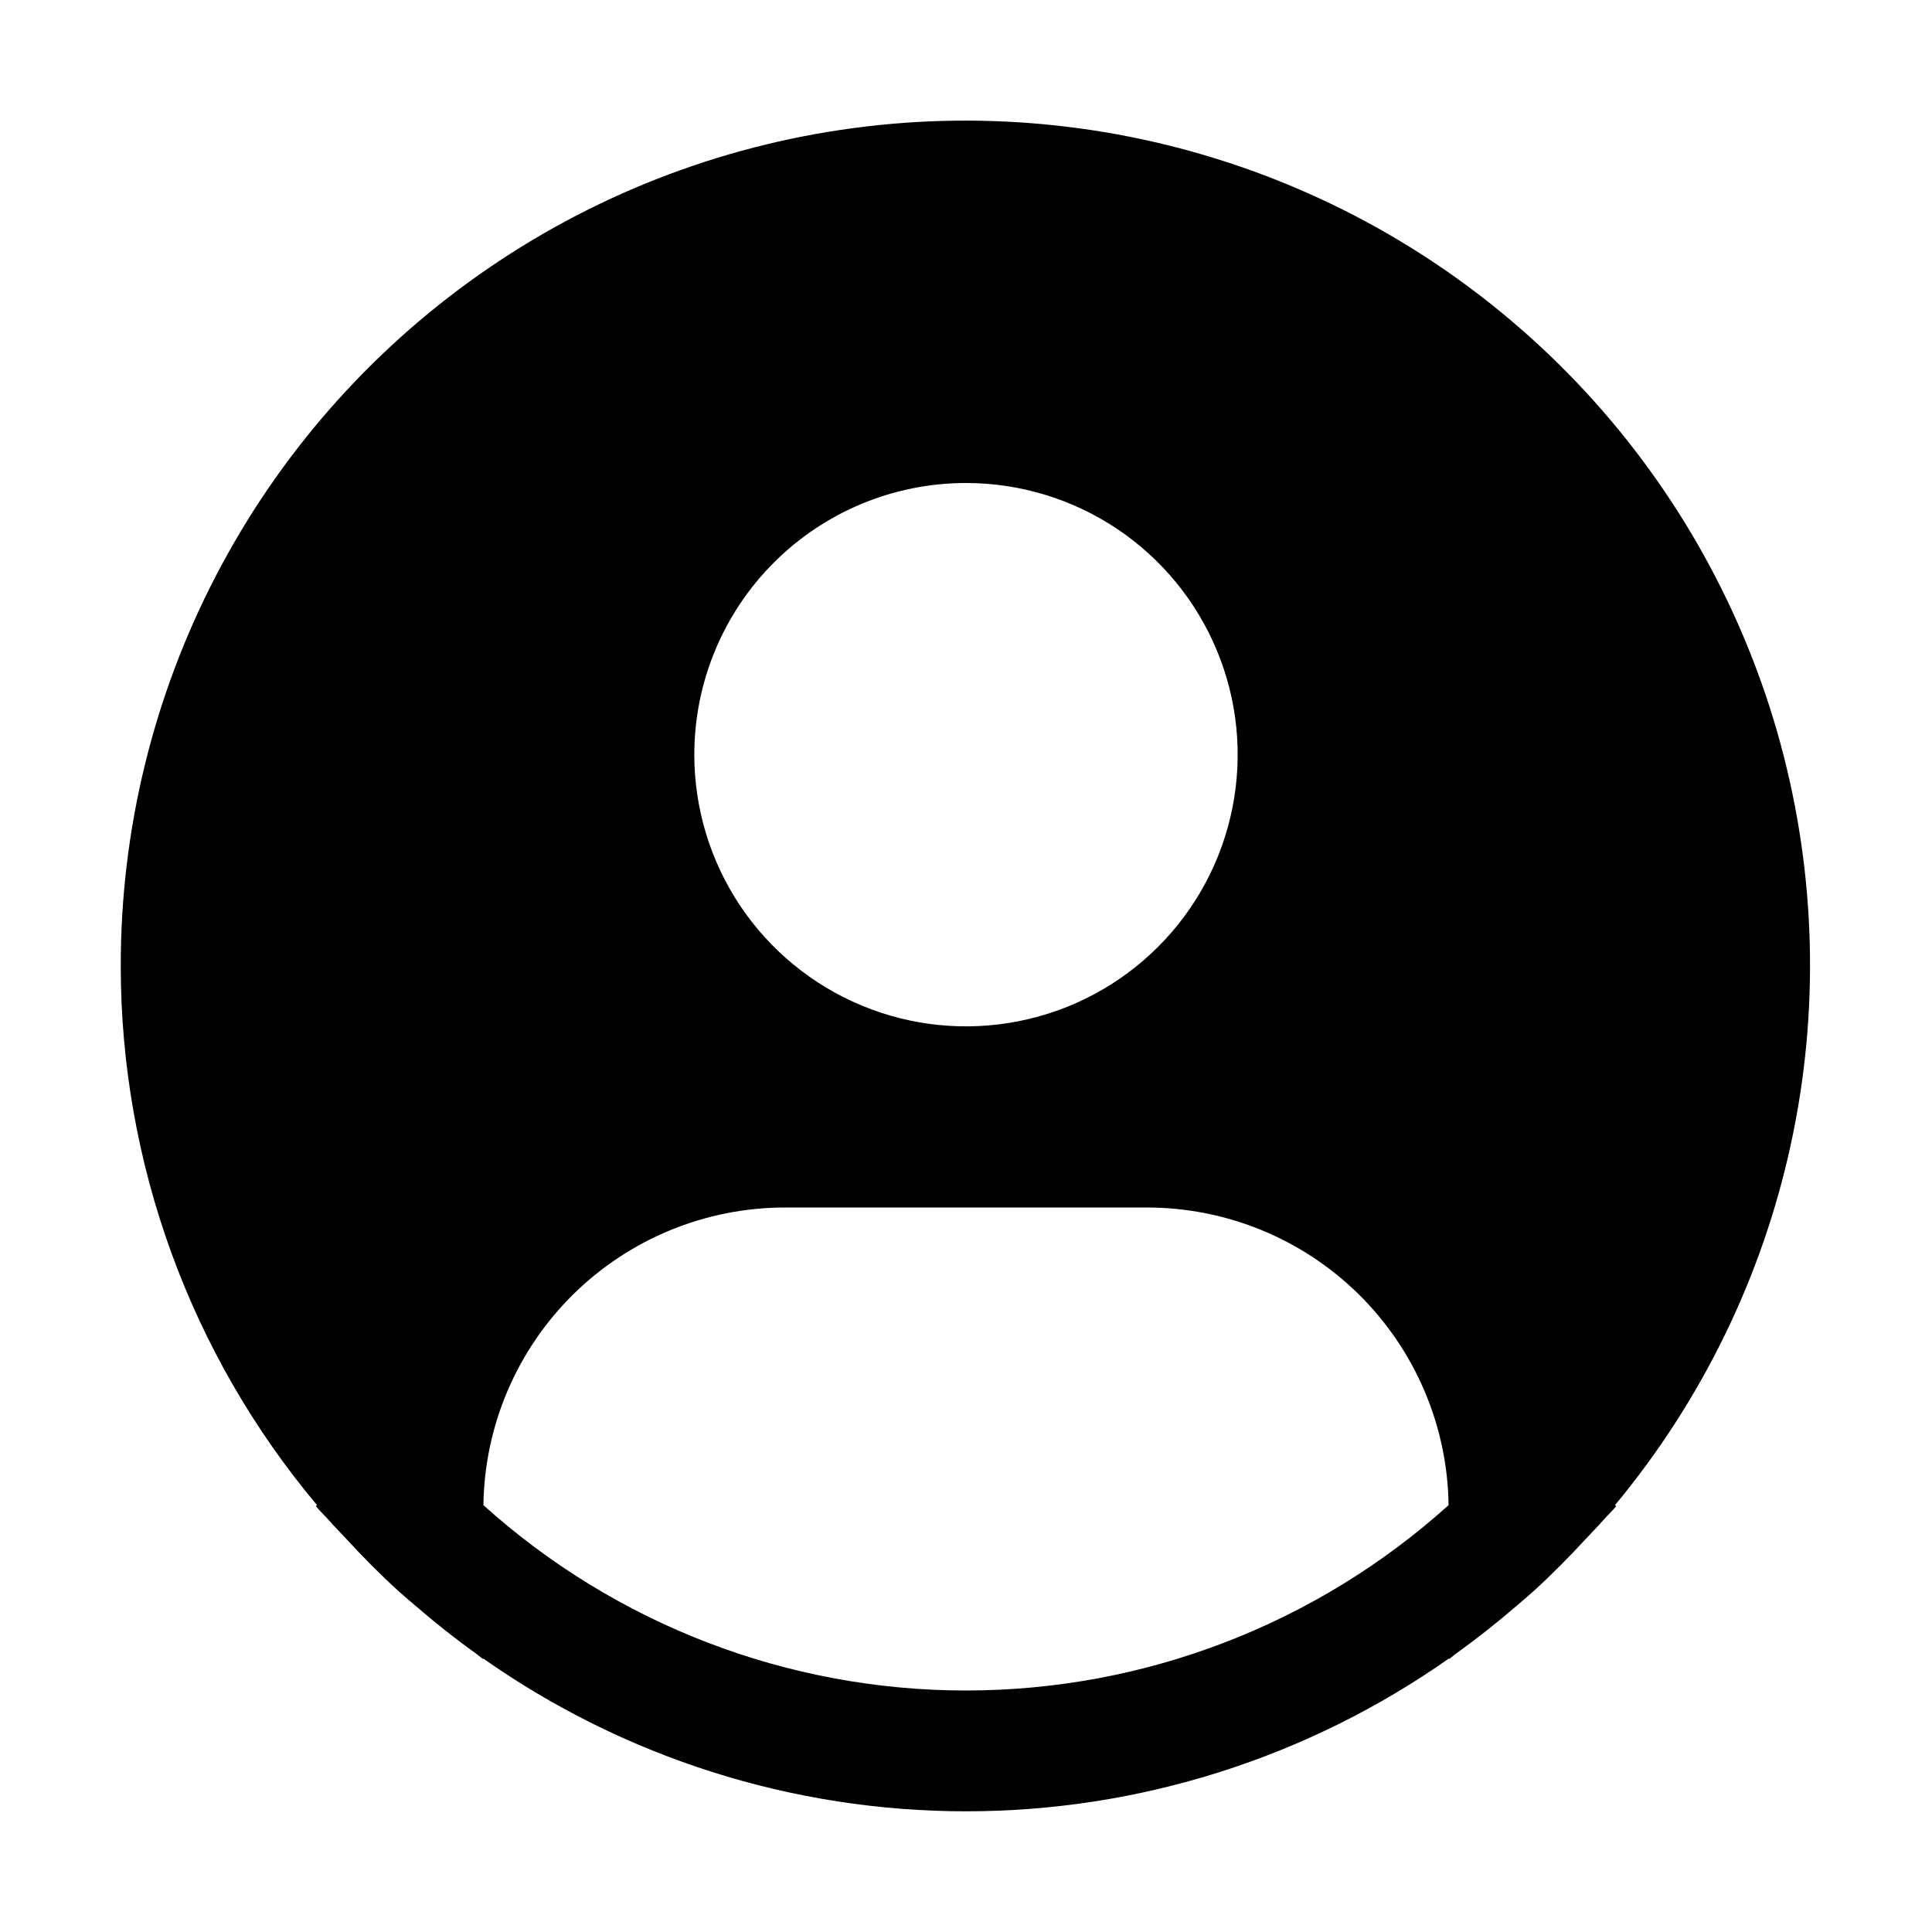
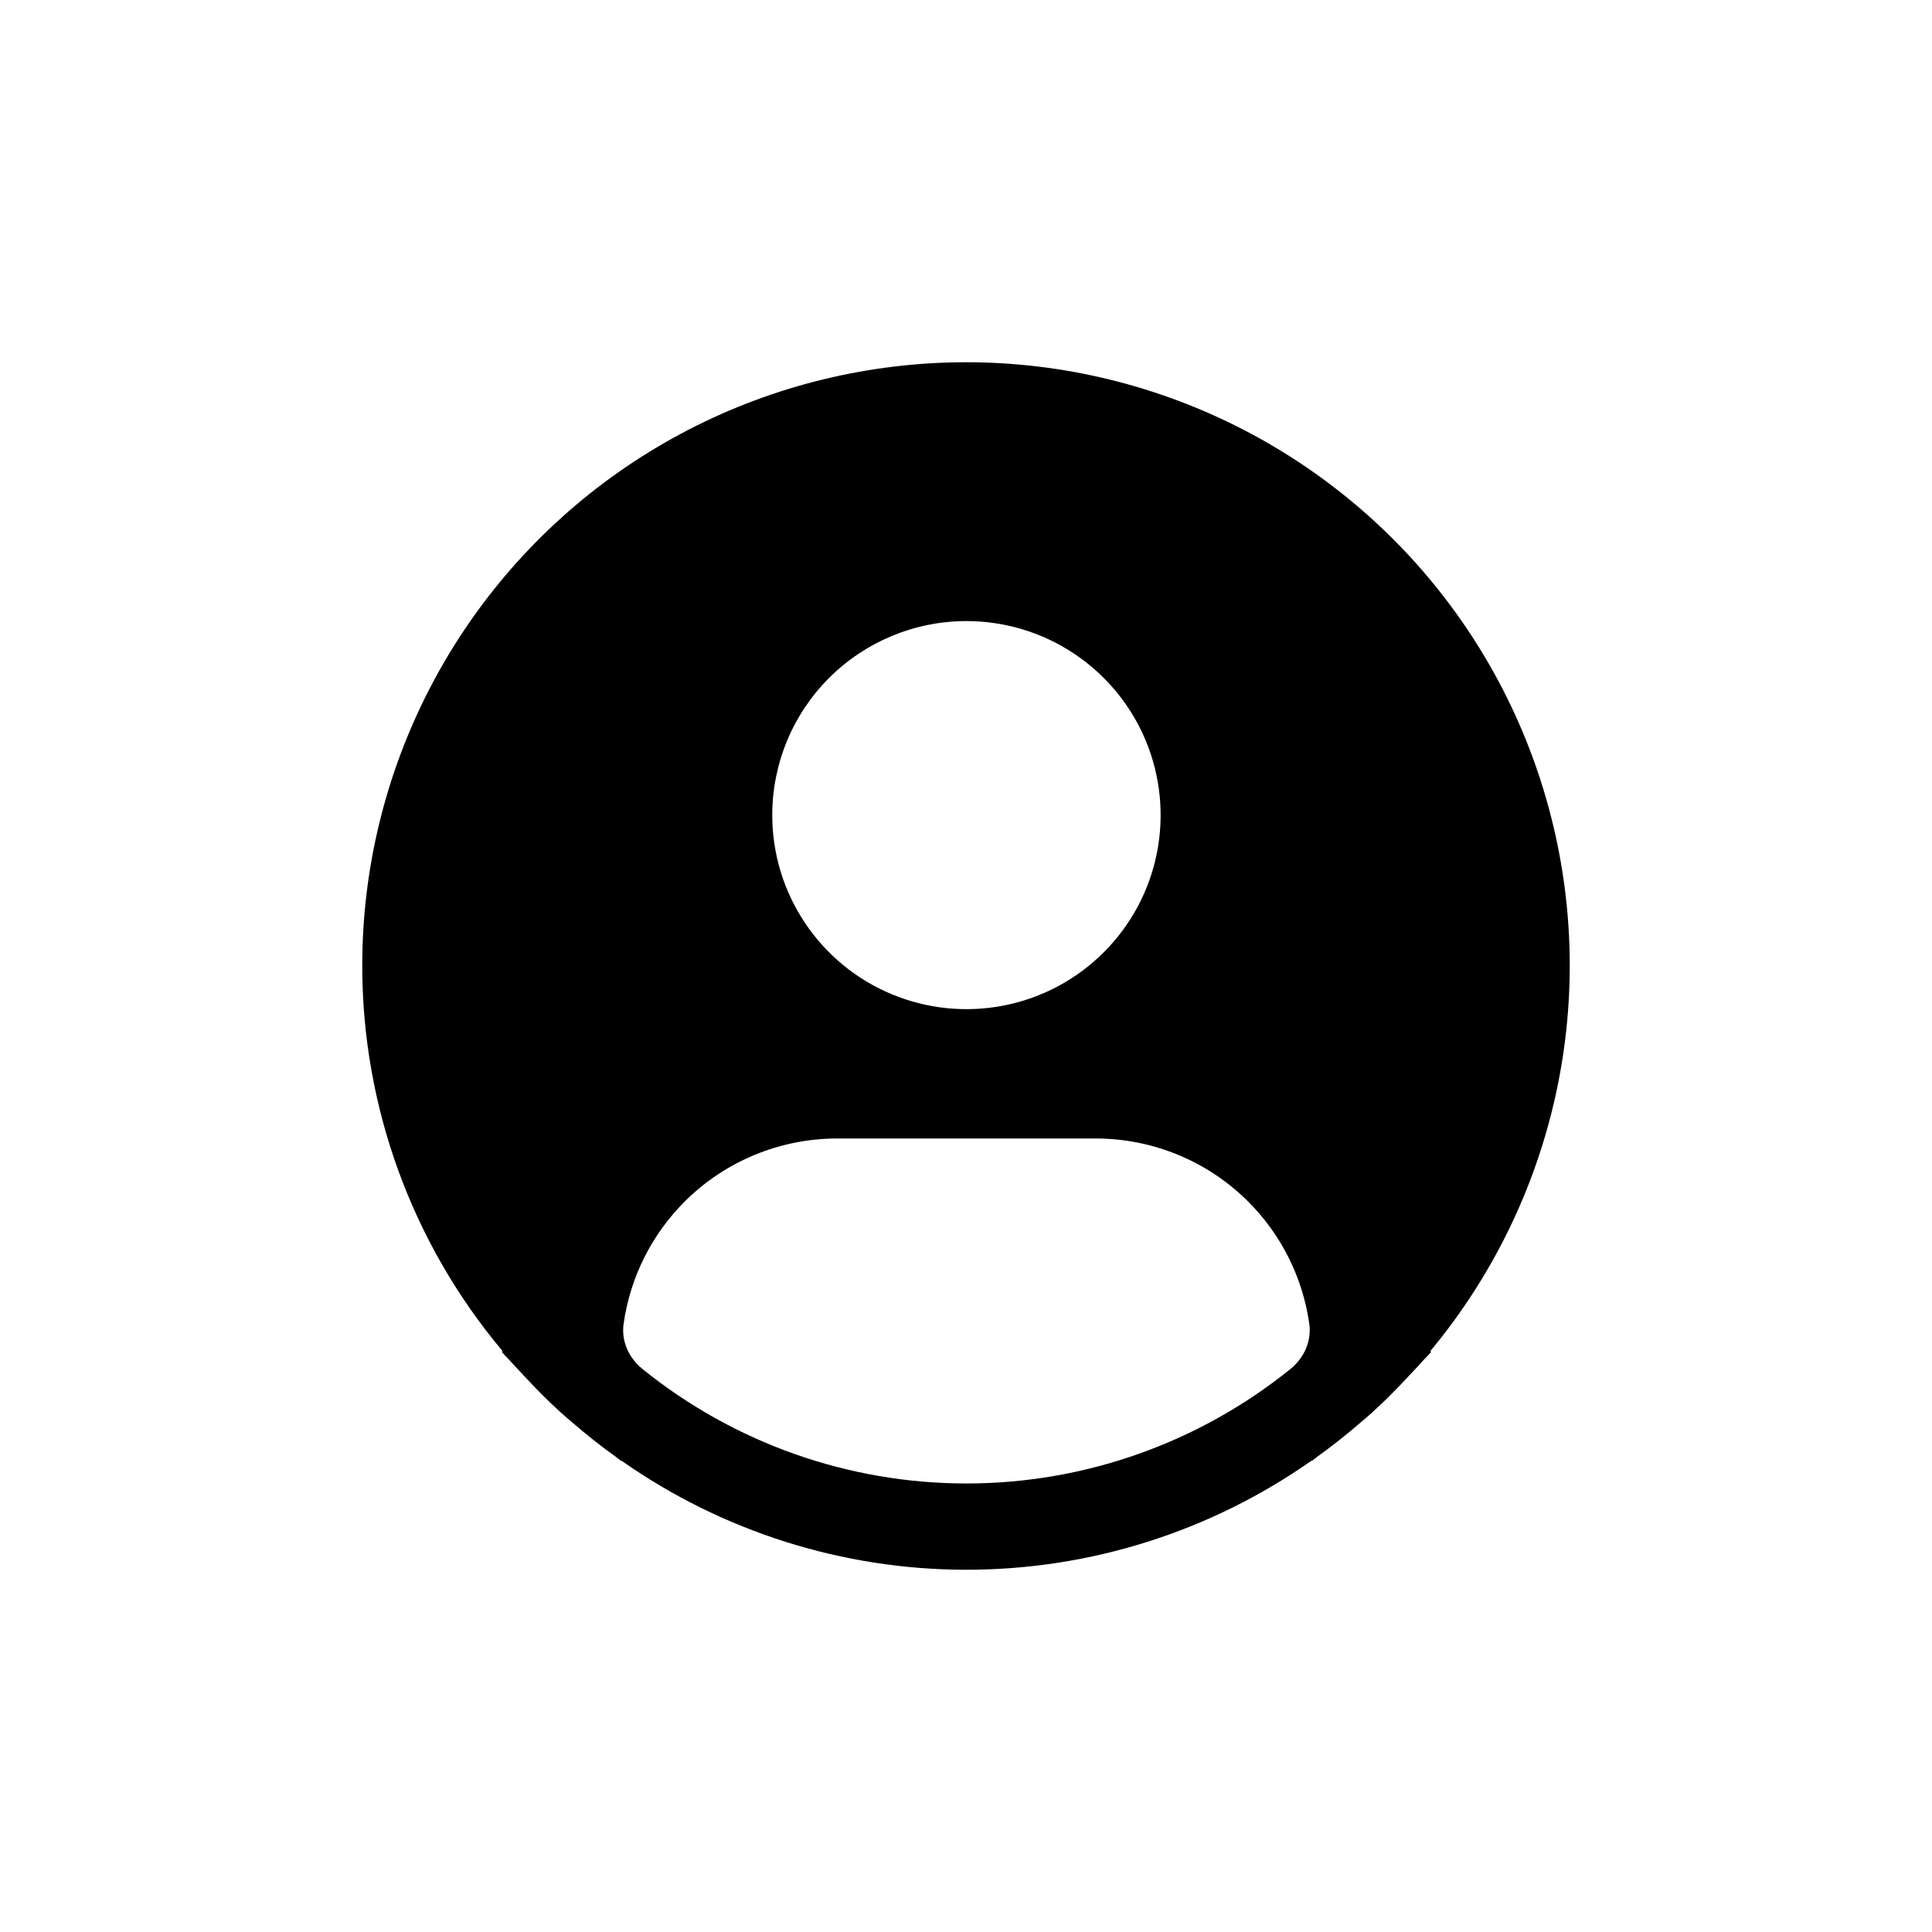
- <svg xmlns="http://www.w3.org/2000/svg" width="32" height="32" viewBox="0 0 32 32" fill="none">
-   <path d="M26.749 24.93C28.185 23.202 29.184 21.154 29.661 18.958C30.138 16.763 30.079 14.485 29.49 12.316C28.9 10.148 27.797 8.154 26.274 6.503C24.75 4.851 22.852 3.591 20.738 2.828C18.625 2.066 16.359 1.823 14.132 2.122C11.905 2.42 9.783 3.25 7.945 4.543C6.107 5.835 4.607 7.55 3.572 9.545C2.537 11.539 1.998 13.753 2 16C2.001 19.266 3.152 22.428 5.251 24.93L5.231 24.947C5.301 25.031 5.381 25.103 5.453 25.186C5.543 25.289 5.64 25.386 5.733 25.486C6.013 25.79 6.301 26.082 6.603 26.356C6.695 26.44 6.79 26.518 6.883 26.598C7.203 26.874 7.532 27.136 7.873 27.38C7.917 27.41 7.957 27.449 8.001 27.48V27.468C10.343 29.116 13.137 30.001 16.001 30.001C18.865 30.001 21.659 29.116 24.001 27.468V27.48C24.045 27.449 24.084 27.41 24.129 27.38C24.469 27.135 24.799 26.874 25.119 26.598C25.212 26.518 25.307 26.439 25.399 26.356C25.701 26.081 25.989 25.79 26.269 25.486C26.362 25.386 26.458 25.289 26.549 25.186C26.62 25.103 26.701 25.031 26.771 24.946L26.749 24.93ZM16 8C16.89 8 17.76 8.264 18.5 8.758C19.24 9.253 19.817 9.956 20.157 10.778C20.498 11.6 20.587 12.505 20.413 13.378C20.24 14.251 19.811 15.053 19.182 15.682C18.553 16.311 17.751 16.74 16.878 16.913C16.005 17.087 15.1 16.998 14.278 16.657C13.456 16.317 12.753 15.74 12.258 15C11.764 14.26 11.5 13.39 11.5 12.5C11.5 11.306 11.974 10.162 12.818 9.318C13.662 8.474 14.806 8 16 8ZM8.007 24.93C8.024 23.617 8.558 22.364 9.492 21.441C10.427 20.518 11.687 20.001 13 20H19C20.313 20.001 21.573 20.518 22.508 21.441C23.442 22.364 23.976 23.617 23.993 24.93C21.8 26.906 18.952 28 16 28C13.048 28 10.2 26.906 8.007 24.93Z" fill="currentColor" />
+ <svg xmlns="http://www.w3.org/2000/svg" width="32" height="32" viewBox="0 0 32 32">
+   <path d="M23.691 22.378C24.717 21.144 25.431 19.681 25.772 18.113C26.113 16.545 26.071 14.918 25.649 13.37C25.228 11.821 24.44 10.397 23.351 9.217C22.262 8.038 20.905 7.138 19.394 6.593C17.883 6.048 16.264 5.875 14.672 6.089C13.08 6.302 11.563 6.895 10.249 7.817C8.935 8.74 7.863 9.966 7.124 11.39C6.384 12.815 5.999 14.396 6 16C6.001 18.333 6.823 20.591 8.324 22.378L8.31 22.391C8.36 22.451 8.417 22.502 8.468 22.561C8.533 22.635 8.602 22.704 8.668 22.776C8.868 22.993 9.074 23.201 9.29 23.397C9.356 23.457 9.424 23.513 9.49 23.57C9.719 23.767 9.954 23.954 10.198 24.128C10.229 24.15 10.258 24.177 10.29 24.2V24.191C11.964 25.368 13.961 26 16.008 26C18.055 26 20.052 25.368 21.726 24.191V24.2C21.758 24.177 21.786 24.15 21.818 24.128C22.061 23.953 22.297 23.767 22.525 23.57C22.592 23.513 22.66 23.456 22.726 23.397C22.941 23.201 23.147 22.993 23.347 22.776C23.414 22.704 23.483 22.635 23.547 22.561C23.598 22.502 23.656 22.451 23.706 22.39L23.691 22.378ZM16.007 10.287C16.643 10.287 17.265 10.475 17.794 10.829C18.323 11.182 18.735 11.684 18.979 12.271C19.222 12.858 19.286 13.504 19.162 14.128C19.038 14.751 18.732 15.324 18.282 15.773C17.832 16.223 17.259 16.529 16.635 16.653C16.011 16.777 15.364 16.713 14.776 16.47C14.188 16.227 13.686 15.815 13.333 15.286C12.979 14.758 12.791 14.136 12.791 13.501C12.791 12.648 13.13 11.831 13.733 11.228C14.336 10.626 15.154 10.287 16.007 10.287ZM10.639 22.673C10.415 22.491 10.288 22.212 10.329 21.927C10.437 21.157 10.796 20.439 11.355 19.887C12.023 19.228 12.924 18.858 13.863 18.857H18.151C19.09 18.858 19.991 19.228 20.659 19.887C21.218 20.439 21.577 21.157 21.686 21.927C21.726 22.212 21.6 22.491 21.376 22.673C19.86 23.898 17.966 24.571 16.007 24.571C14.048 24.571 12.154 23.898 10.639 22.673Z" fill="currentColor" />
</svg>
